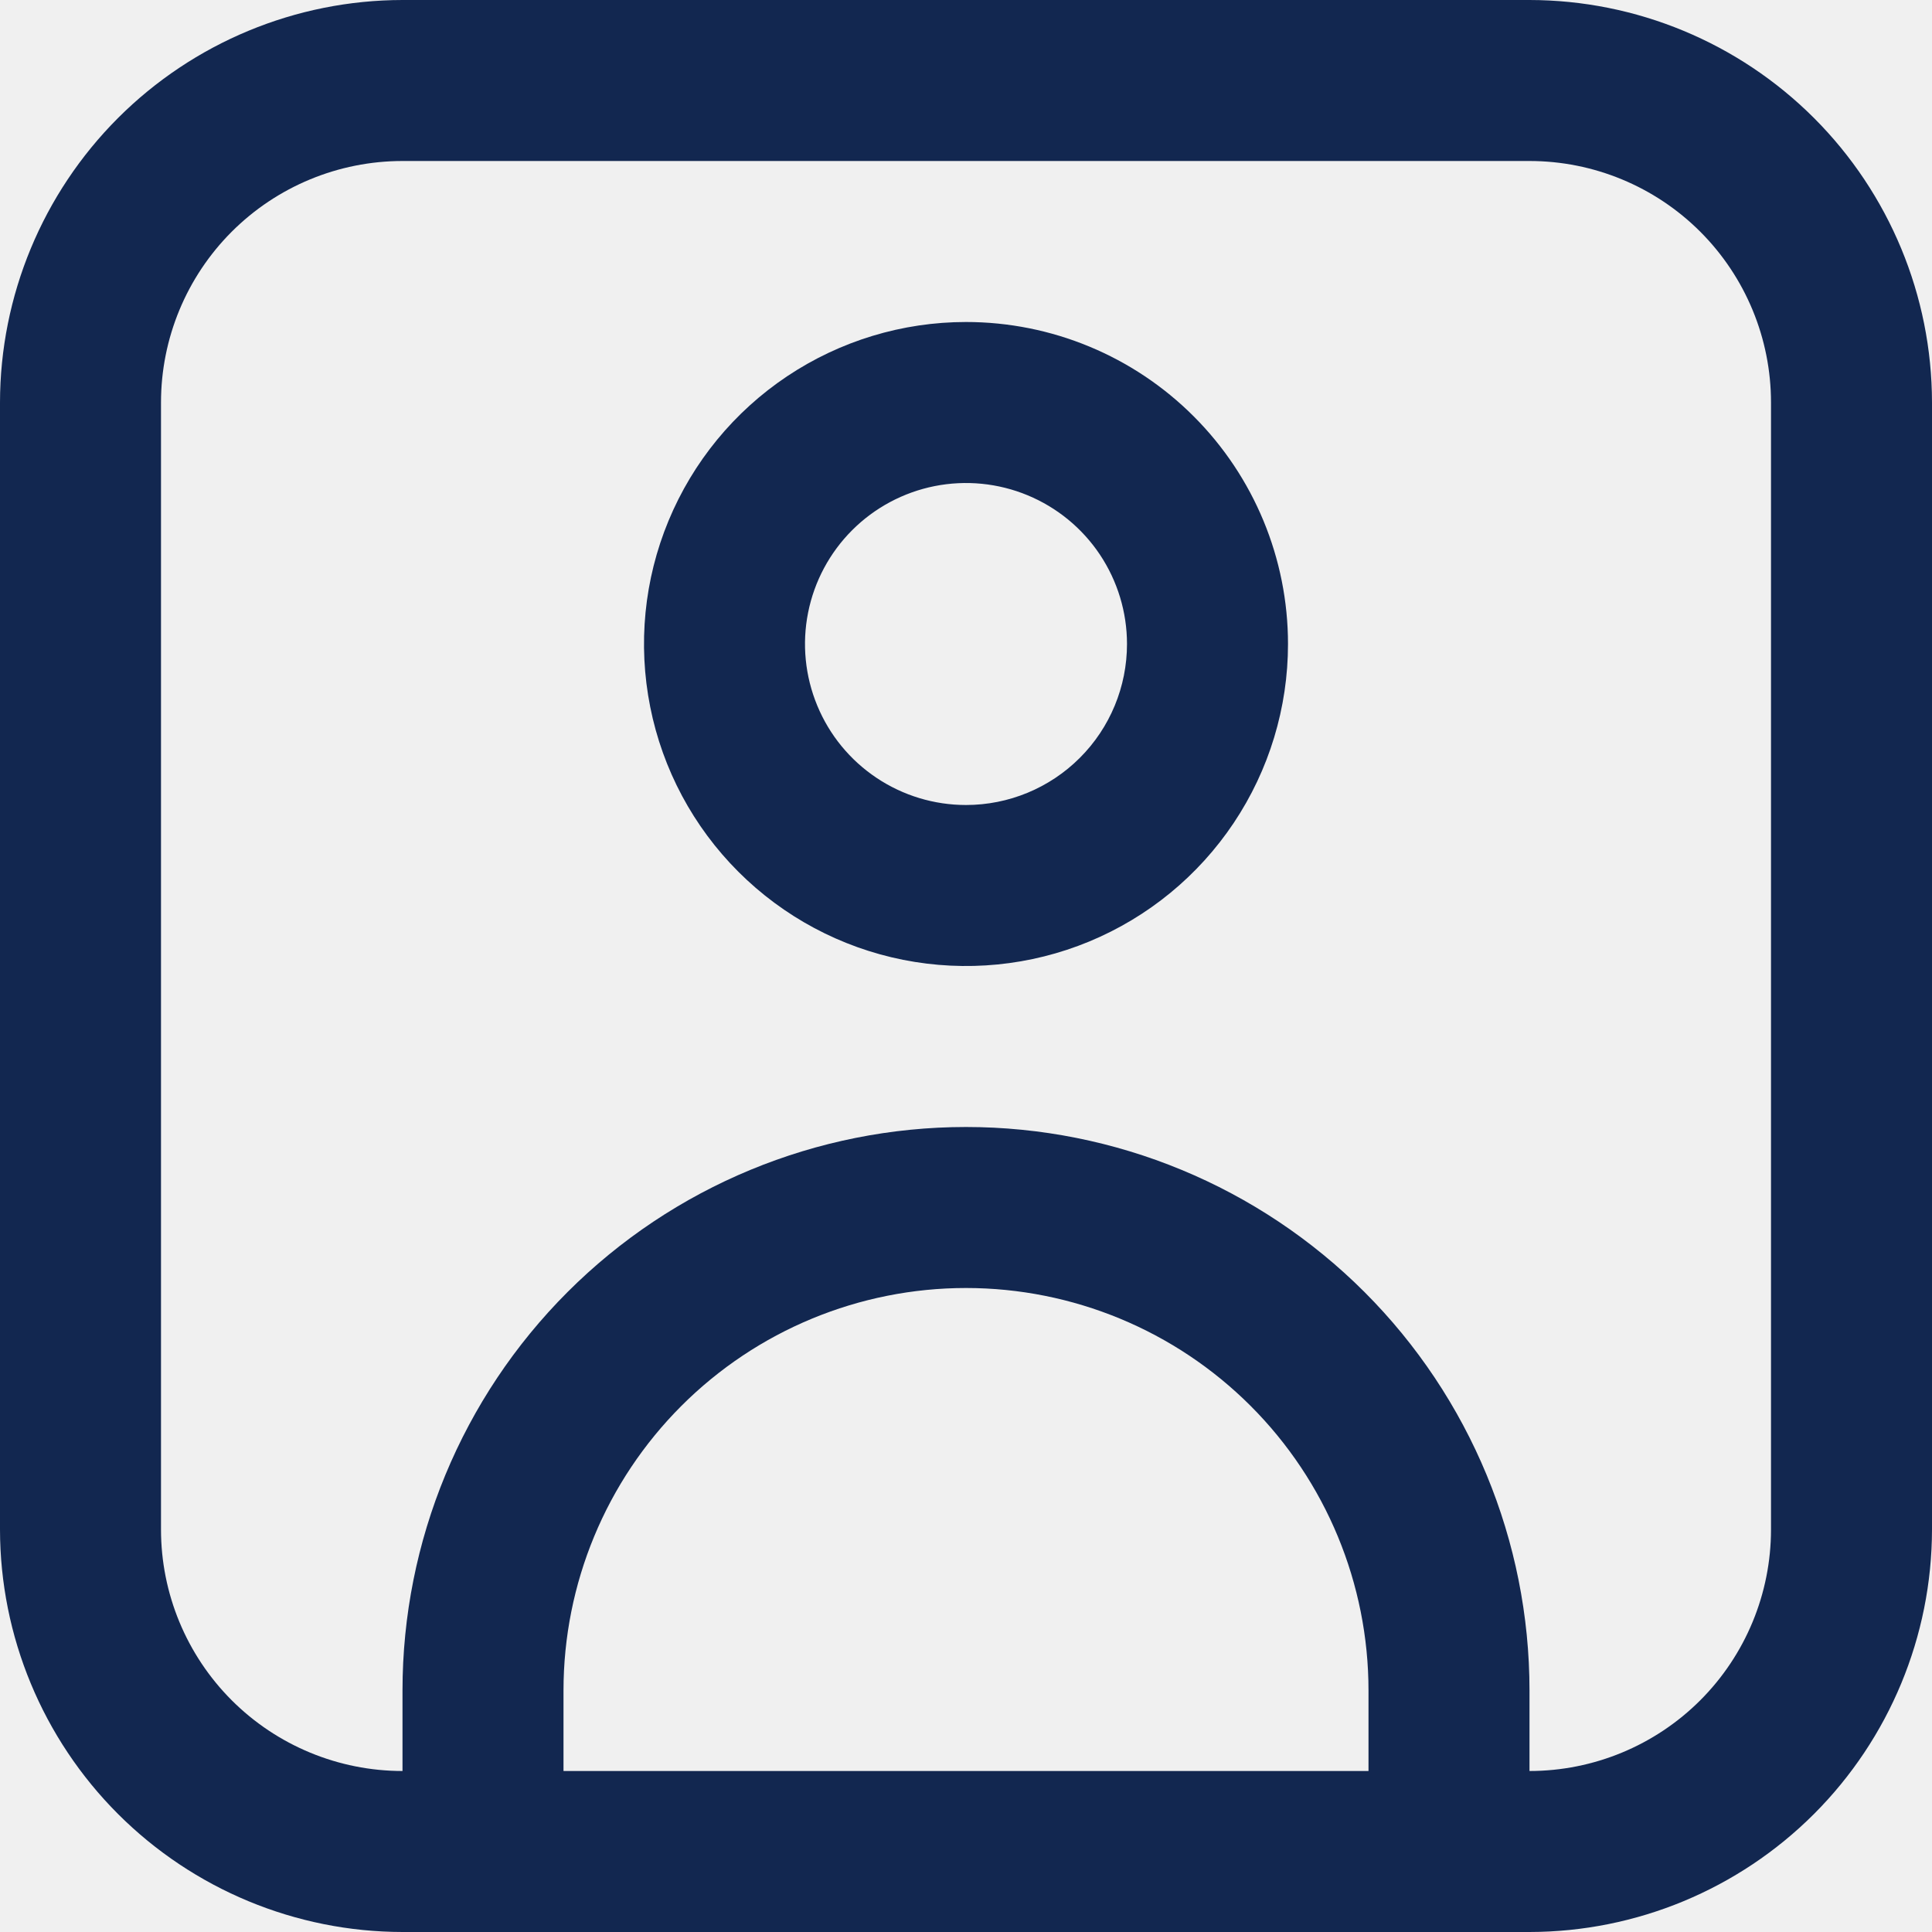
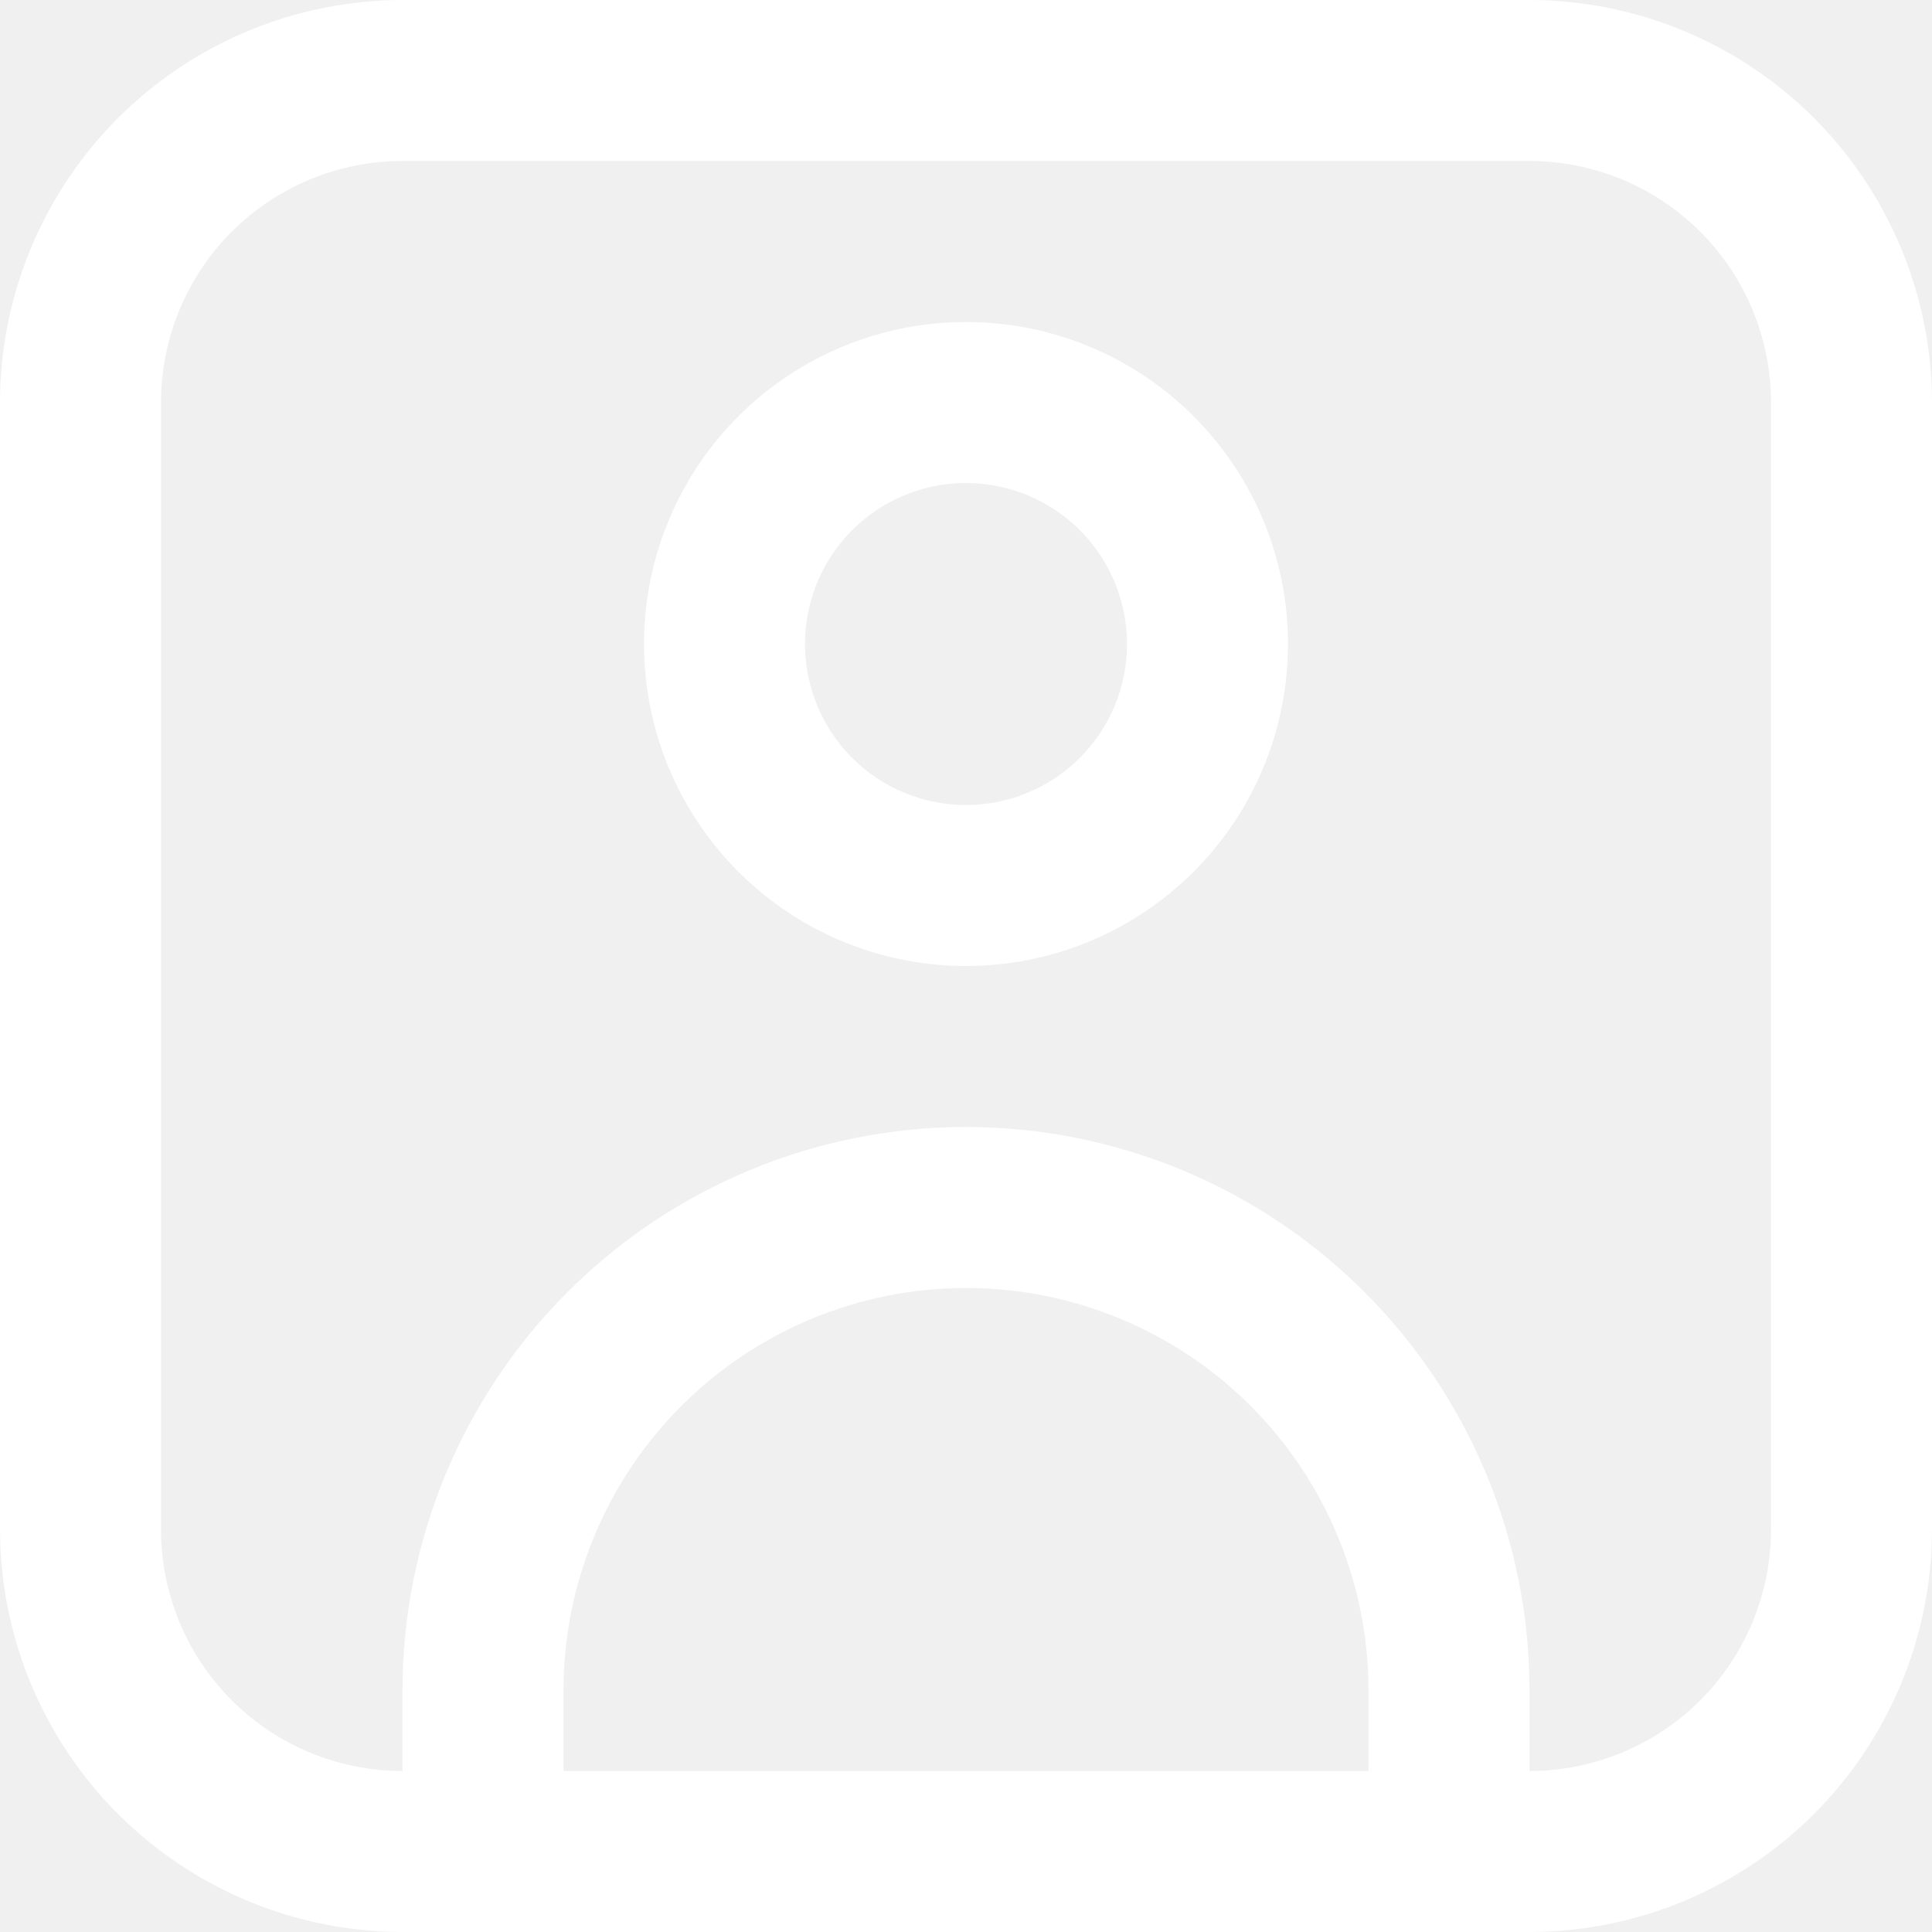
<svg xmlns="http://www.w3.org/2000/svg" width="48" height="48" viewBox="0 0 48 48" fill="none">
  <g clip-path="url(#clip0_78_3215)">
-     <path d="M38 0H10C7.349 0.003 4.807 1.058 2.932 2.932C1.058 4.807 0.003 7.349 0 10L0 38C0.003 40.651 1.058 43.193 2.932 45.068C4.807 46.942 7.349 47.997 10 48H38C40.651 47.997 43.193 46.942 45.068 45.068C46.942 43.193 47.997 40.651 48 38V10C47.997 7.349 46.942 4.807 45.068 2.932C43.193 1.058 40.651 0.003 38 0V0ZM14 44V42C14 39.348 15.054 36.804 16.929 34.929C18.804 33.054 21.348 32 24 32C26.652 32 29.196 33.054 31.071 34.929C32.946 36.804 34 39.348 34 42V44H14ZM44 38C44 39.591 43.368 41.117 42.243 42.243C41.117 43.368 39.591 44 38 44V42C38 38.287 36.525 34.726 33.9 32.1C31.274 29.475 27.713 28 24 28C20.287 28 16.726 29.475 14.101 32.1C11.475 34.726 10 38.287 10 42V44C8.409 44 6.883 43.368 5.757 42.243C4.632 41.117 4 39.591 4 38V10C4 8.409 4.632 6.883 5.757 5.757C6.883 4.632 8.409 4 10 4H38C39.591 4 41.117 4.632 42.243 5.757C43.368 6.883 44 8.409 44 10V38Z" fill="#122750" />
-     <path d="M24 8C22.418 8 20.871 8.47 19.555 9.349C18.24 10.228 17.215 11.477 16.609 12.939C16.003 14.401 15.845 16.009 16.154 17.561C16.462 19.113 17.224 20.538 18.343 21.657C19.462 22.776 20.887 23.538 22.439 23.847C23.991 24.155 25.6 23.997 27.061 23.392C28.523 22.786 29.773 21.761 30.652 20.445C31.531 19.13 32 17.583 32 16C32 13.879 31.157 11.844 29.657 10.344C28.157 8.843 26.122 8 24 8ZM24 20C23.209 20 22.436 19.766 21.778 19.326C21.12 18.887 20.607 18.262 20.305 17.531C20.002 16.8 19.922 15.996 20.077 15.22C20.231 14.444 20.612 13.732 21.172 13.172C21.731 12.613 22.444 12.232 23.22 12.077C23.996 11.923 24.8 12.002 25.531 12.305C26.262 12.608 26.886 13.12 27.326 13.778C27.765 14.436 28 15.209 28 16C28 17.061 27.579 18.079 26.828 18.829C26.078 19.579 25.061 20 24 20Z" fill="#122750" />
+     <path d="M38 0H10C7.349 0.003 4.807 1.058 2.932 2.932C1.058 4.807 0.003 7.349 0 10L0 38C0.003 40.651 1.058 43.193 2.932 45.068C4.807 46.942 7.349 47.997 10 48H38C40.651 47.997 43.193 46.942 45.068 45.068C46.942 43.193 47.997 40.651 48 38V10C47.997 7.349 46.942 4.807 45.068 2.932C43.193 1.058 40.651 0.003 38 0V0ZM14 44V42C14 39.348 15.054 36.804 16.929 34.929C18.804 33.054 21.348 32 24 32C26.652 32 29.196 33.054 31.071 34.929C32.946 36.804 34 39.348 34 42V44H14ZM44 38C44 39.591 43.368 41.117 42.243 42.243C41.117 43.368 39.591 44 38 44V42C38 38.287 36.525 34.726 33.9 32.1C31.274 29.475 27.713 28 24 28C20.287 28 16.726 29.475 14.101 32.1C11.475 34.726 10 38.287 10 42V44C8.409 44 6.883 43.368 5.757 42.243C4.632 41.117 4 39.591 4 38V10C4 8.409 4.632 6.883 5.757 5.757C6.883 4.632 8.409 4 10 4H38C39.591 4 41.117 4.632 42.243 5.757C43.368 6.883 44 8.409 44 10V38Z" fill="#FFFFFF" />
+     <path d="M24 8C22.418 8 20.871 8.47 19.555 9.349C18.24 10.228 17.215 11.477 16.609 12.939C16.003 14.401 15.845 16.009 16.154 17.561C16.462 19.113 17.224 20.538 18.343 21.657C19.462 22.776 20.887 23.538 22.439 23.847C23.991 24.155 25.6 23.997 27.061 23.392C28.523 22.786 29.773 21.761 30.652 20.445C31.531 19.13 32 17.583 32 16C32 13.879 31.157 11.844 29.657 10.344C28.157 8.843 26.122 8 24 8ZM24 20C23.209 20 22.436 19.766 21.778 19.326C21.12 18.887 20.607 18.262 20.305 17.531C20.002 16.8 19.922 15.996 20.077 15.22C20.231 14.444 20.612 13.732 21.172 13.172C21.731 12.613 22.444 12.232 23.22 12.077C23.996 11.923 24.8 12.002 25.531 12.305C26.262 12.608 26.886 13.12 27.326 13.778C27.765 14.436 28 15.209 28 16C28 17.061 27.579 18.079 26.828 18.829C26.078 19.579 25.061 20 24 20Z" fill="#FFFFFF" />
  </g>
  <defs>
    <clipPath id="clip0_78_3215">
      <rect width="48" height="48" fill="white" />
    </clipPath>
  </defs>
</svg>
